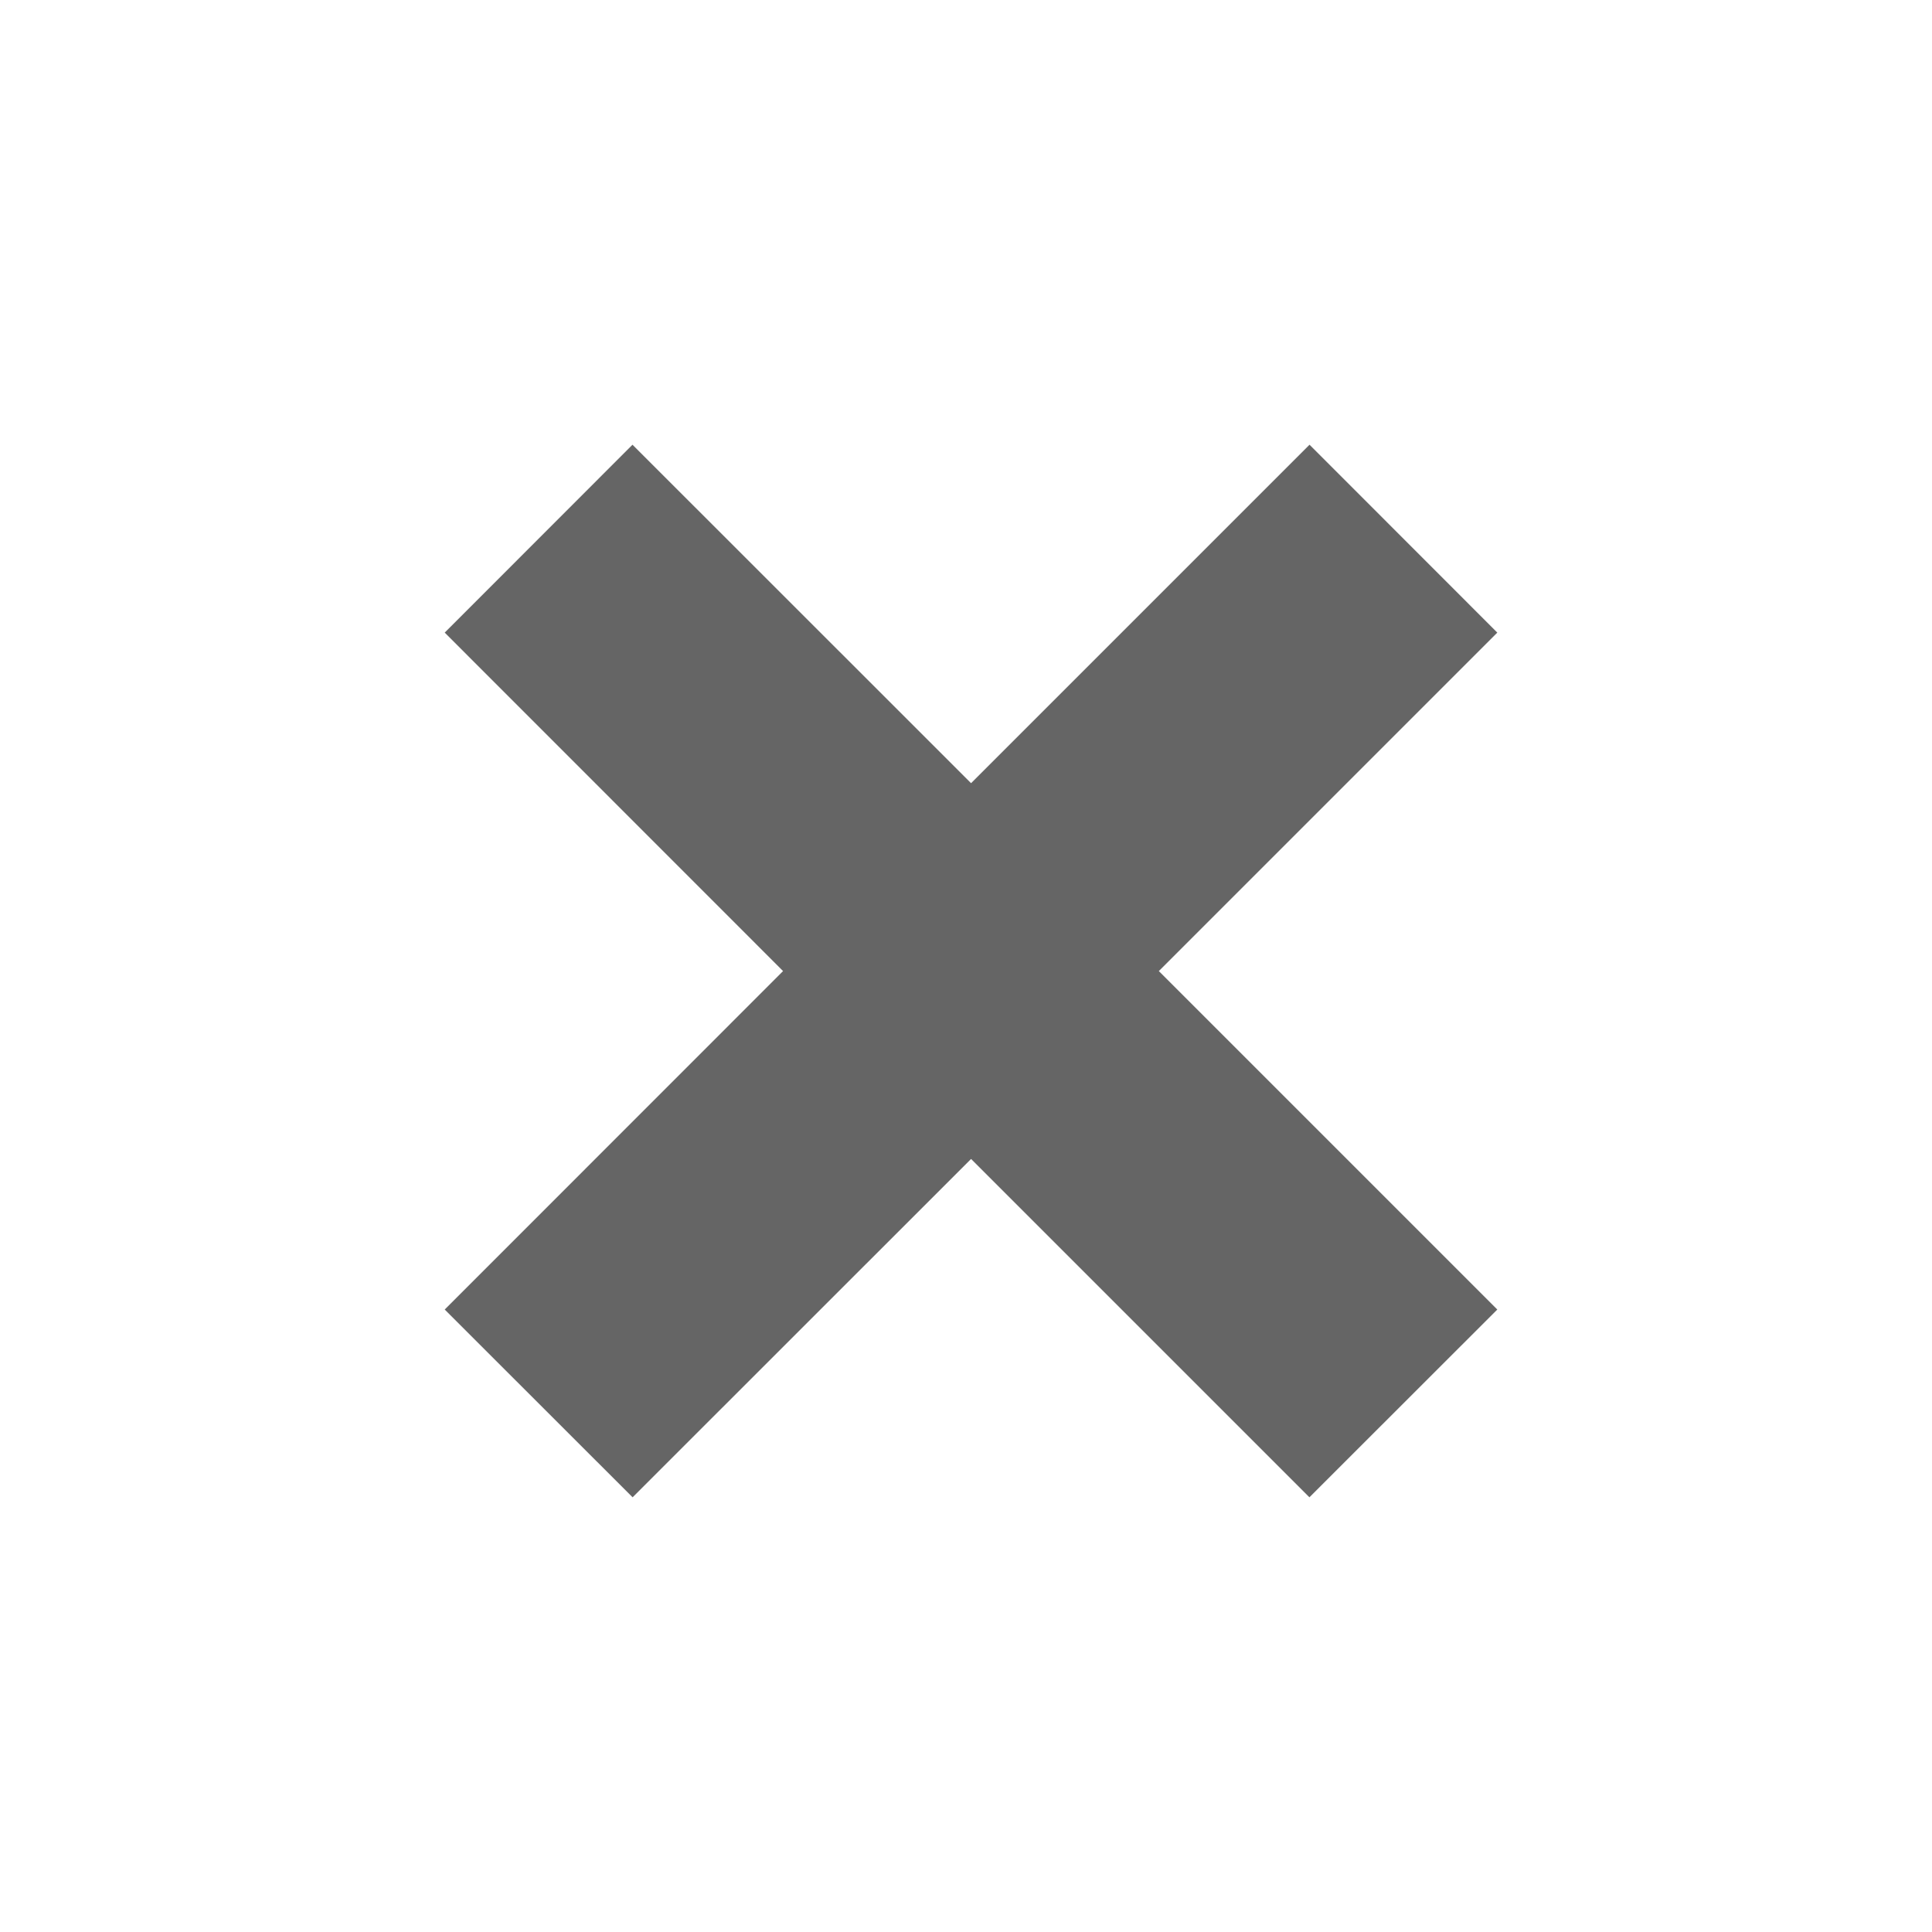
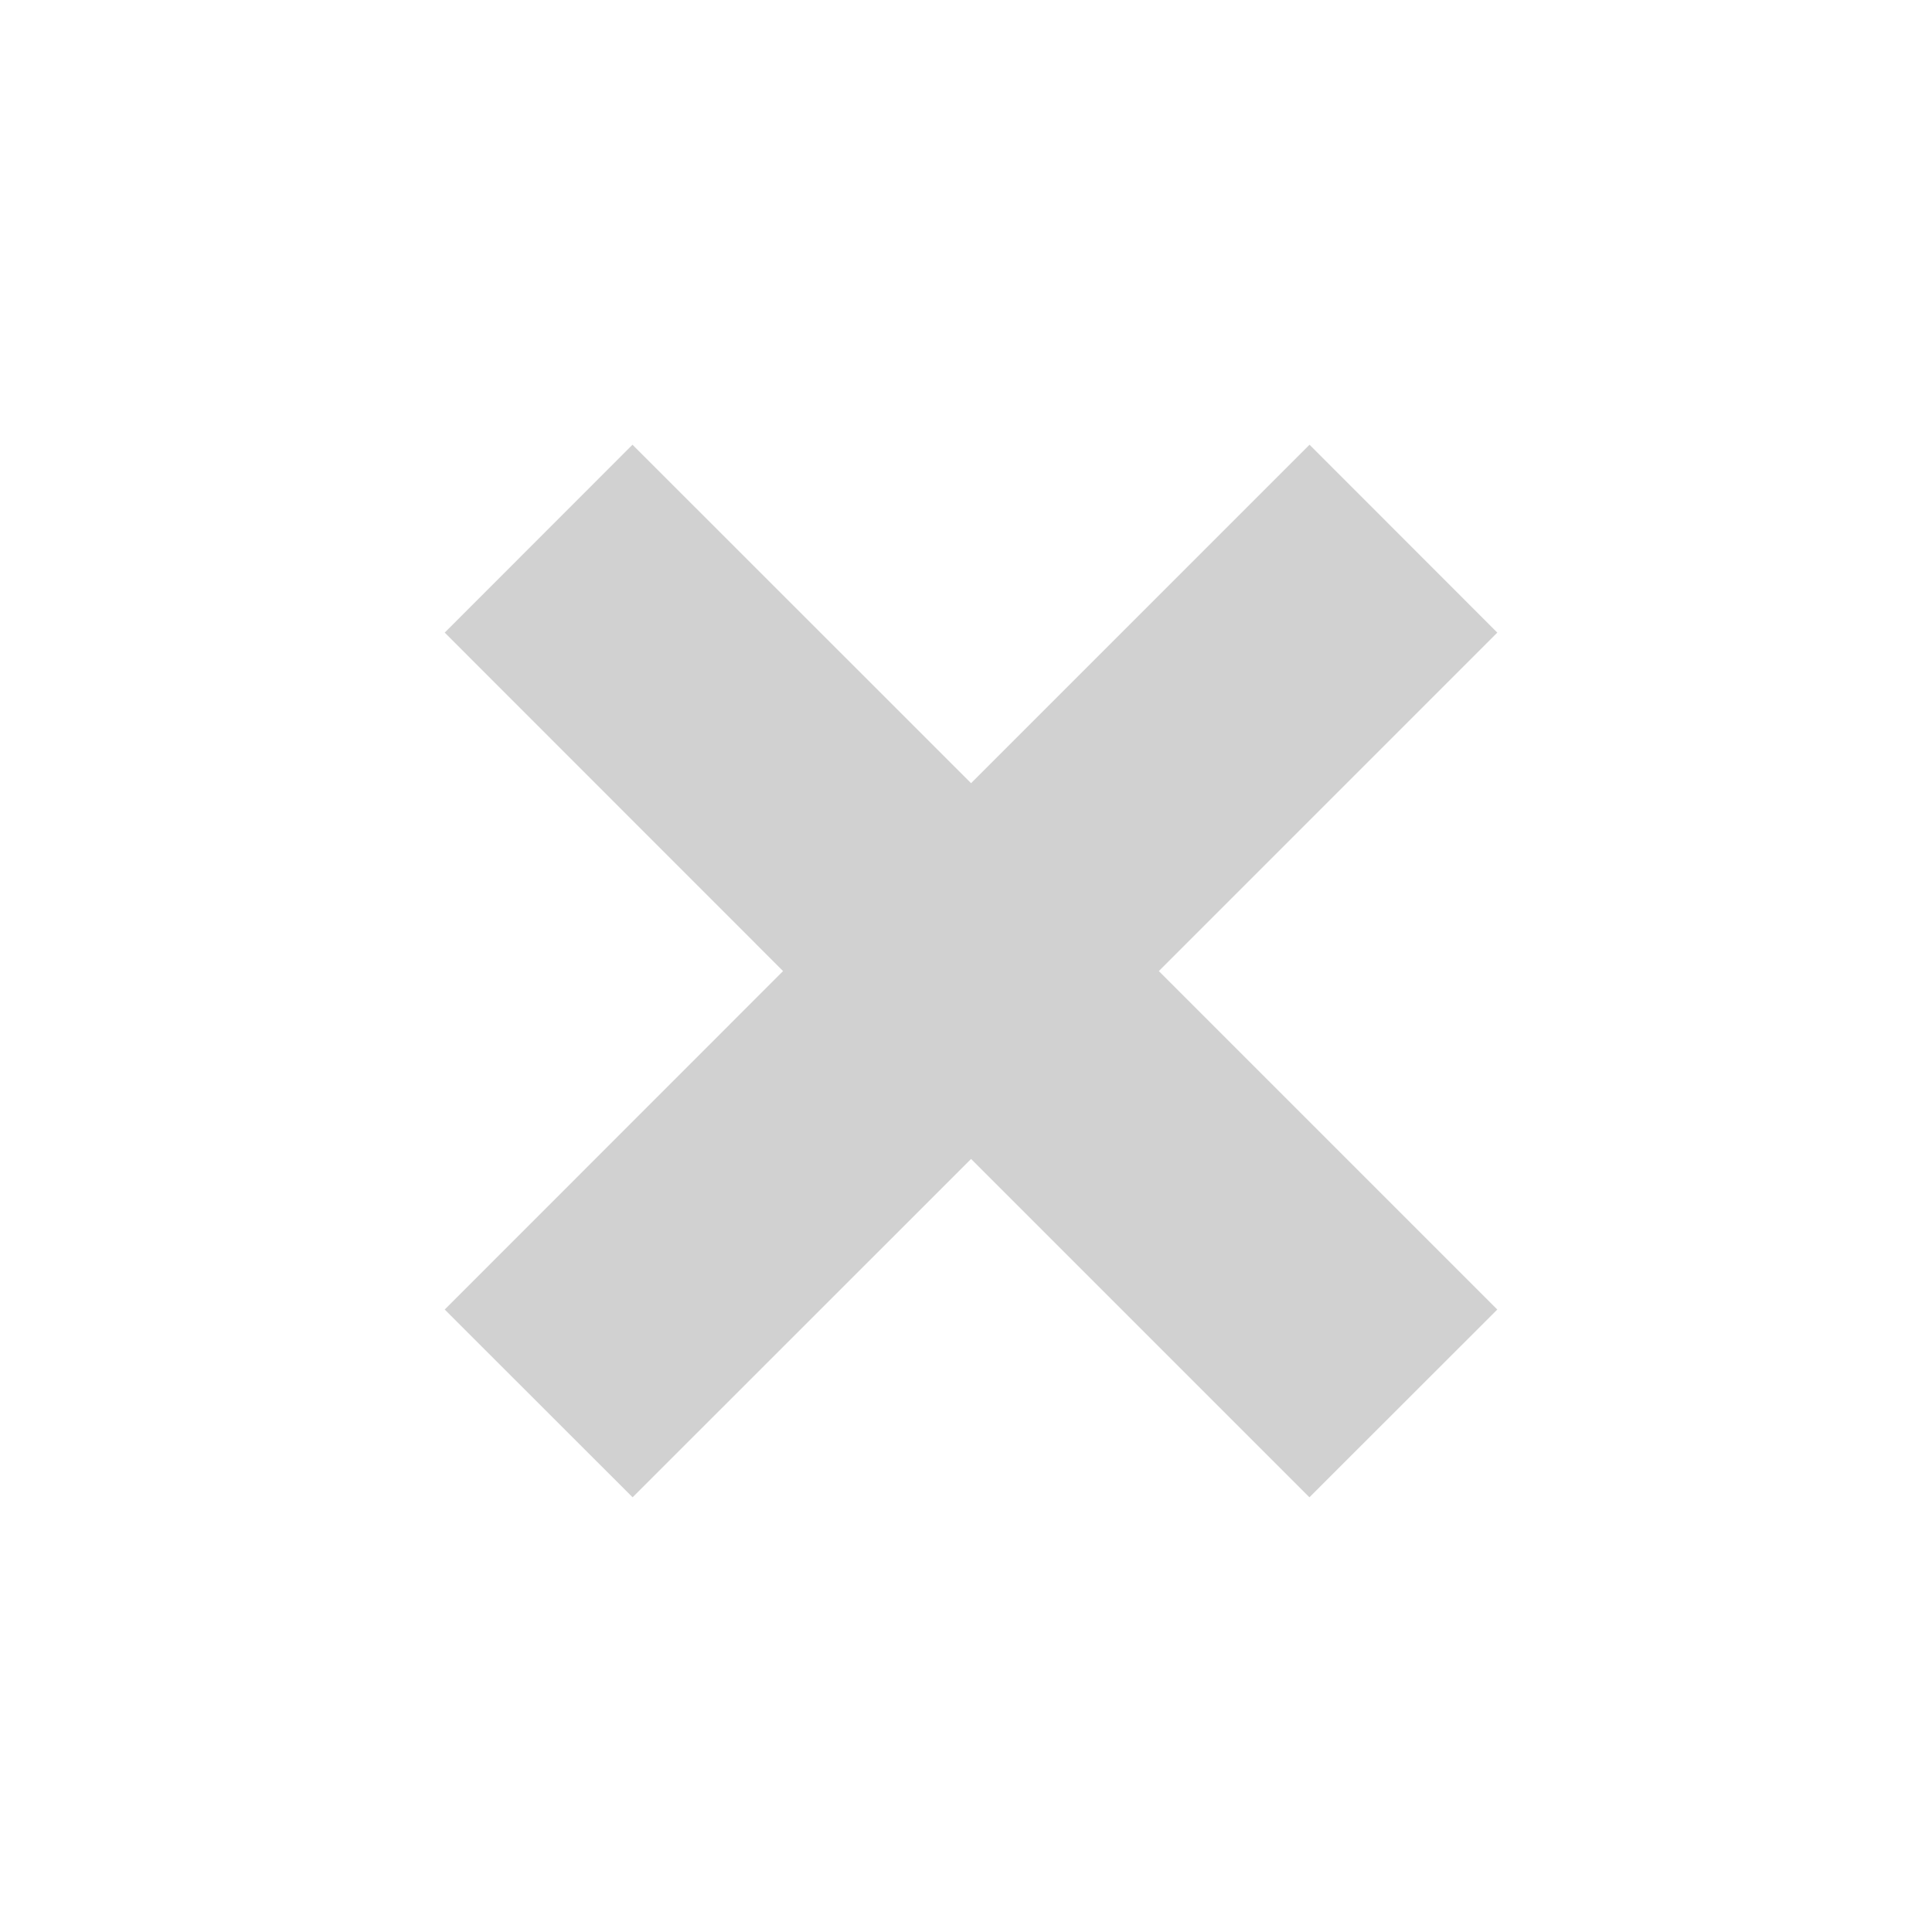
<svg xmlns="http://www.w3.org/2000/svg" width="16" height="16" viewBox="3 3 16 16" enable-background="new 3 3 16 16">
-   <polygon fill="#656565" points="12.597,11.042 15.4,13.845 13.844,15.4 11.042,12.598 8.239,15.4 6.683,13.845 9.485,11.042 6.683,8.239 8.238,6.683 11.042,9.486 13.845,6.683 15.4,8.239" />
+   <polygon fill="rgba(0,0,0,0.18)" points="12.597,11.042 15.4,13.845 13.844,15.4 11.042,12.598 8.239,15.4 6.683,13.845 9.485,11.042 6.683,8.239 8.238,6.683 11.042,9.486 13.845,6.683 15.4,8.239" />
</svg>
